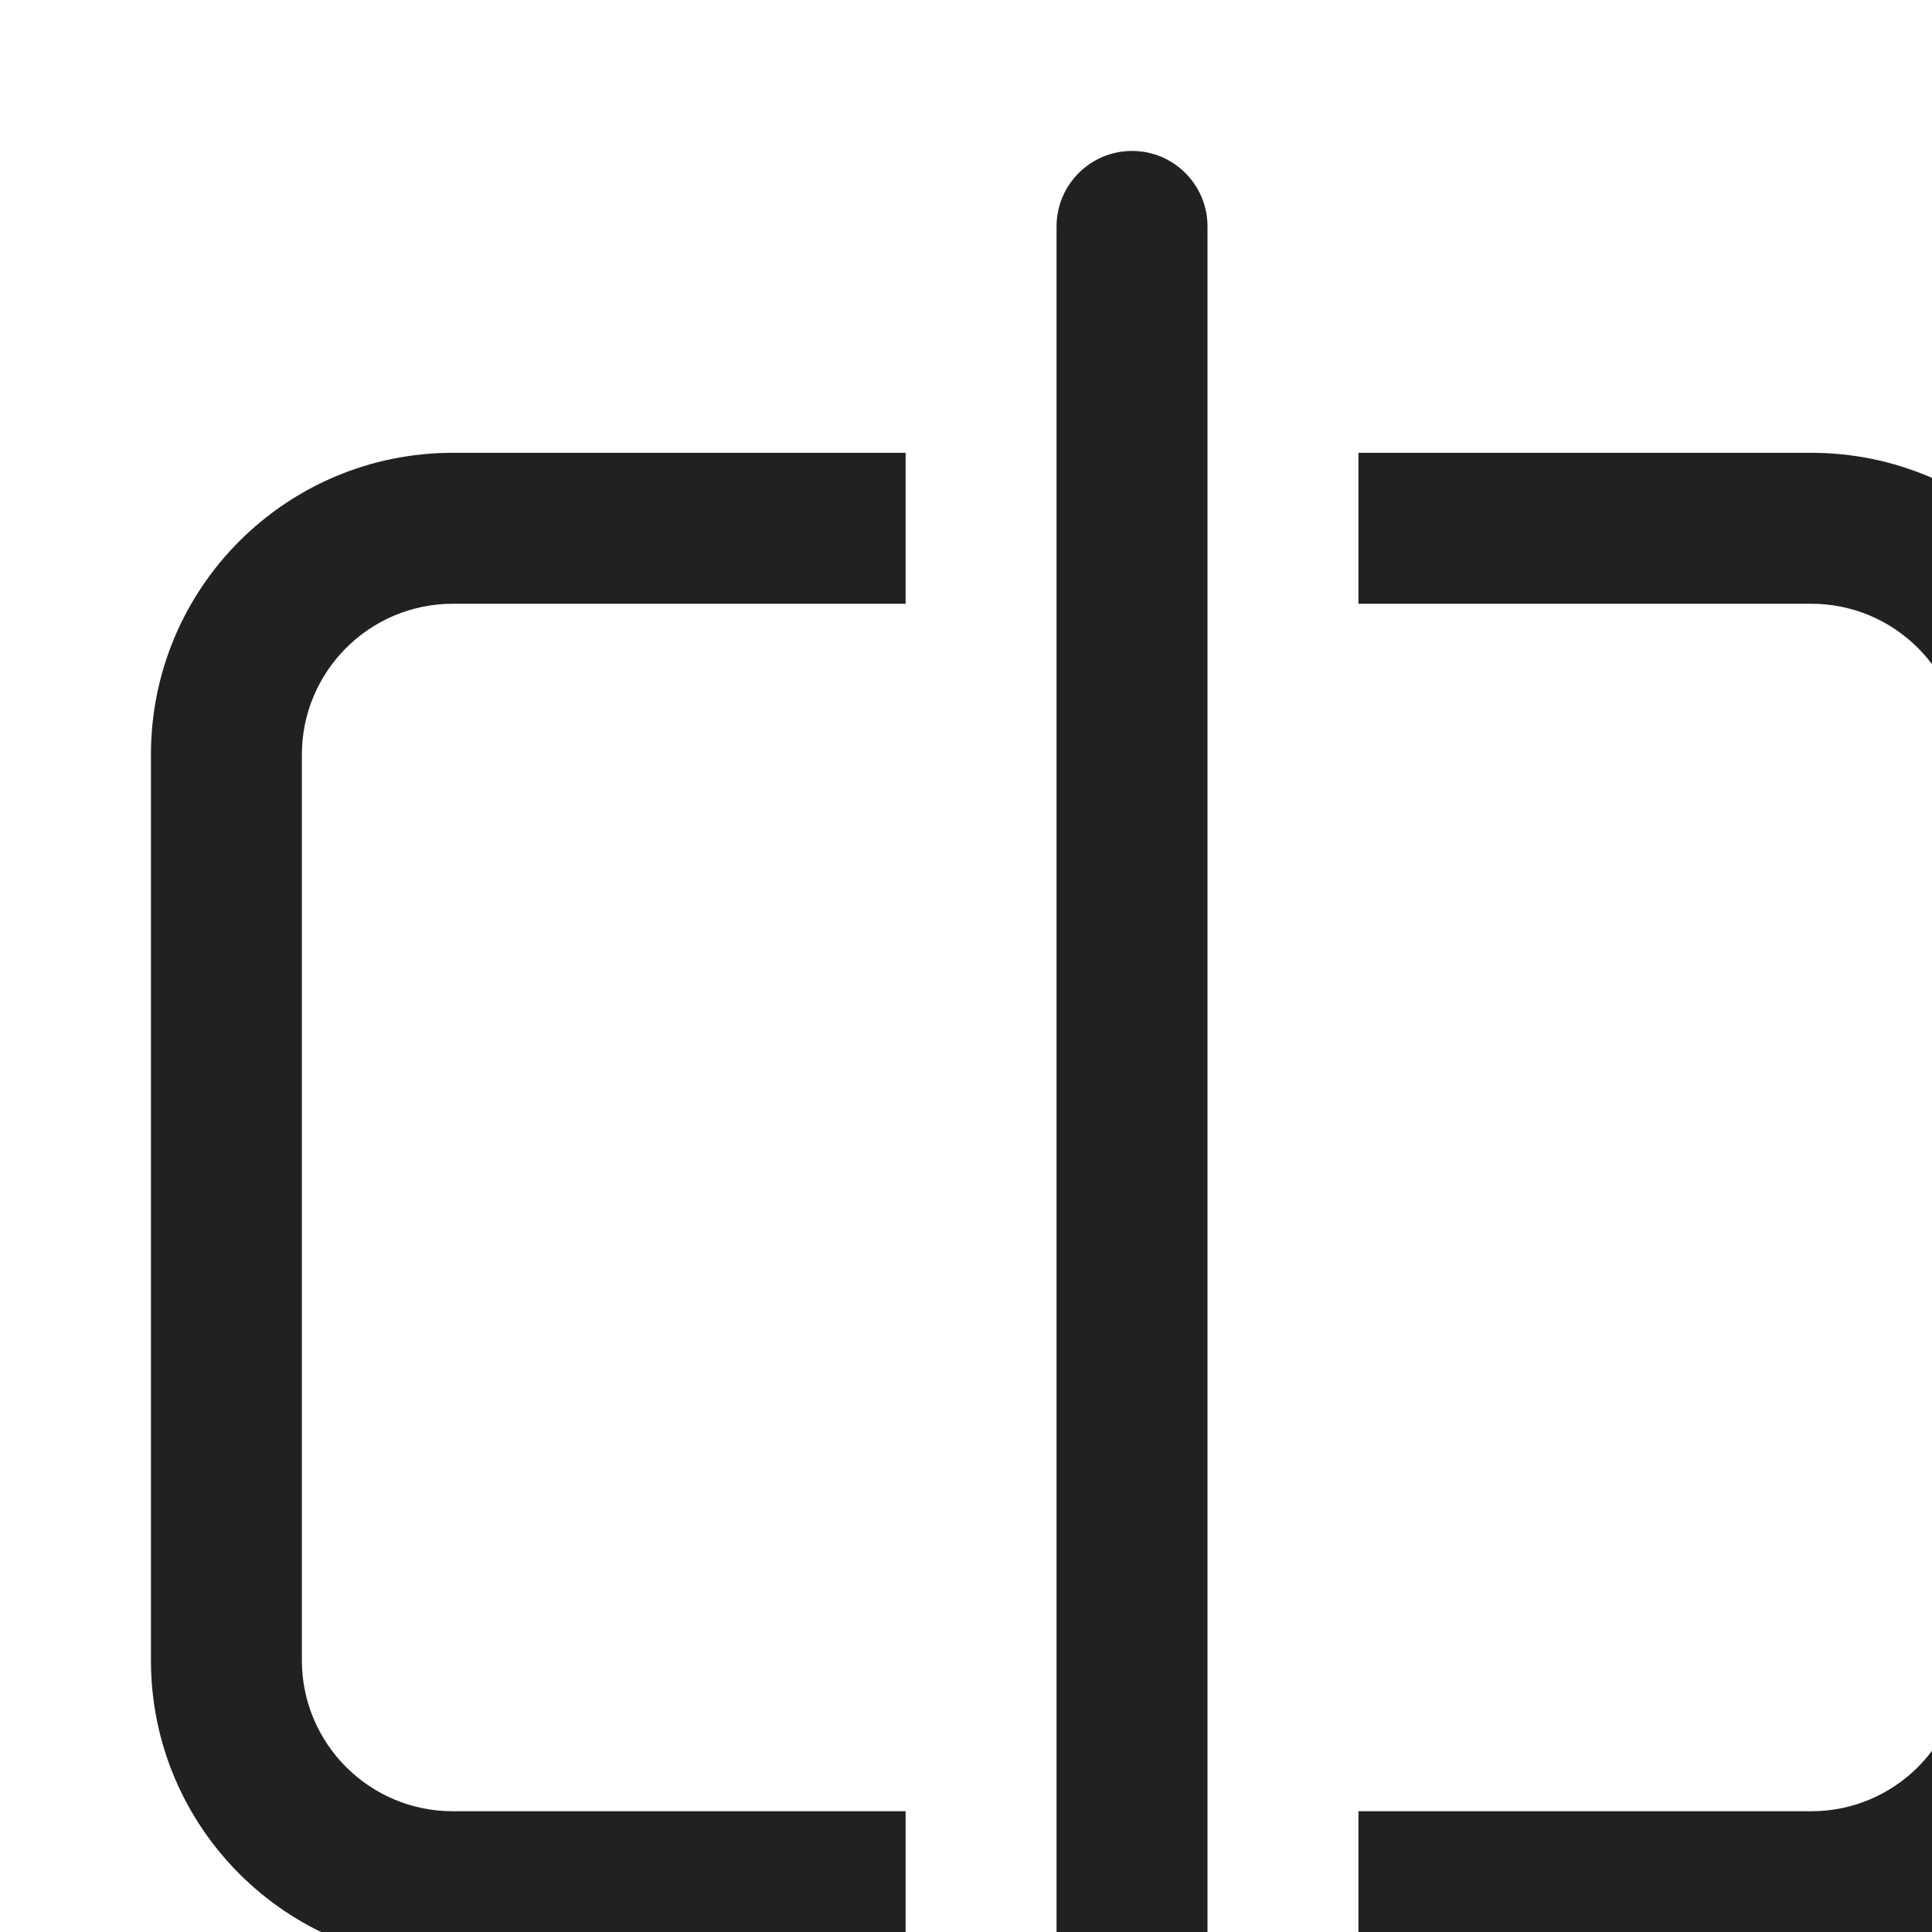
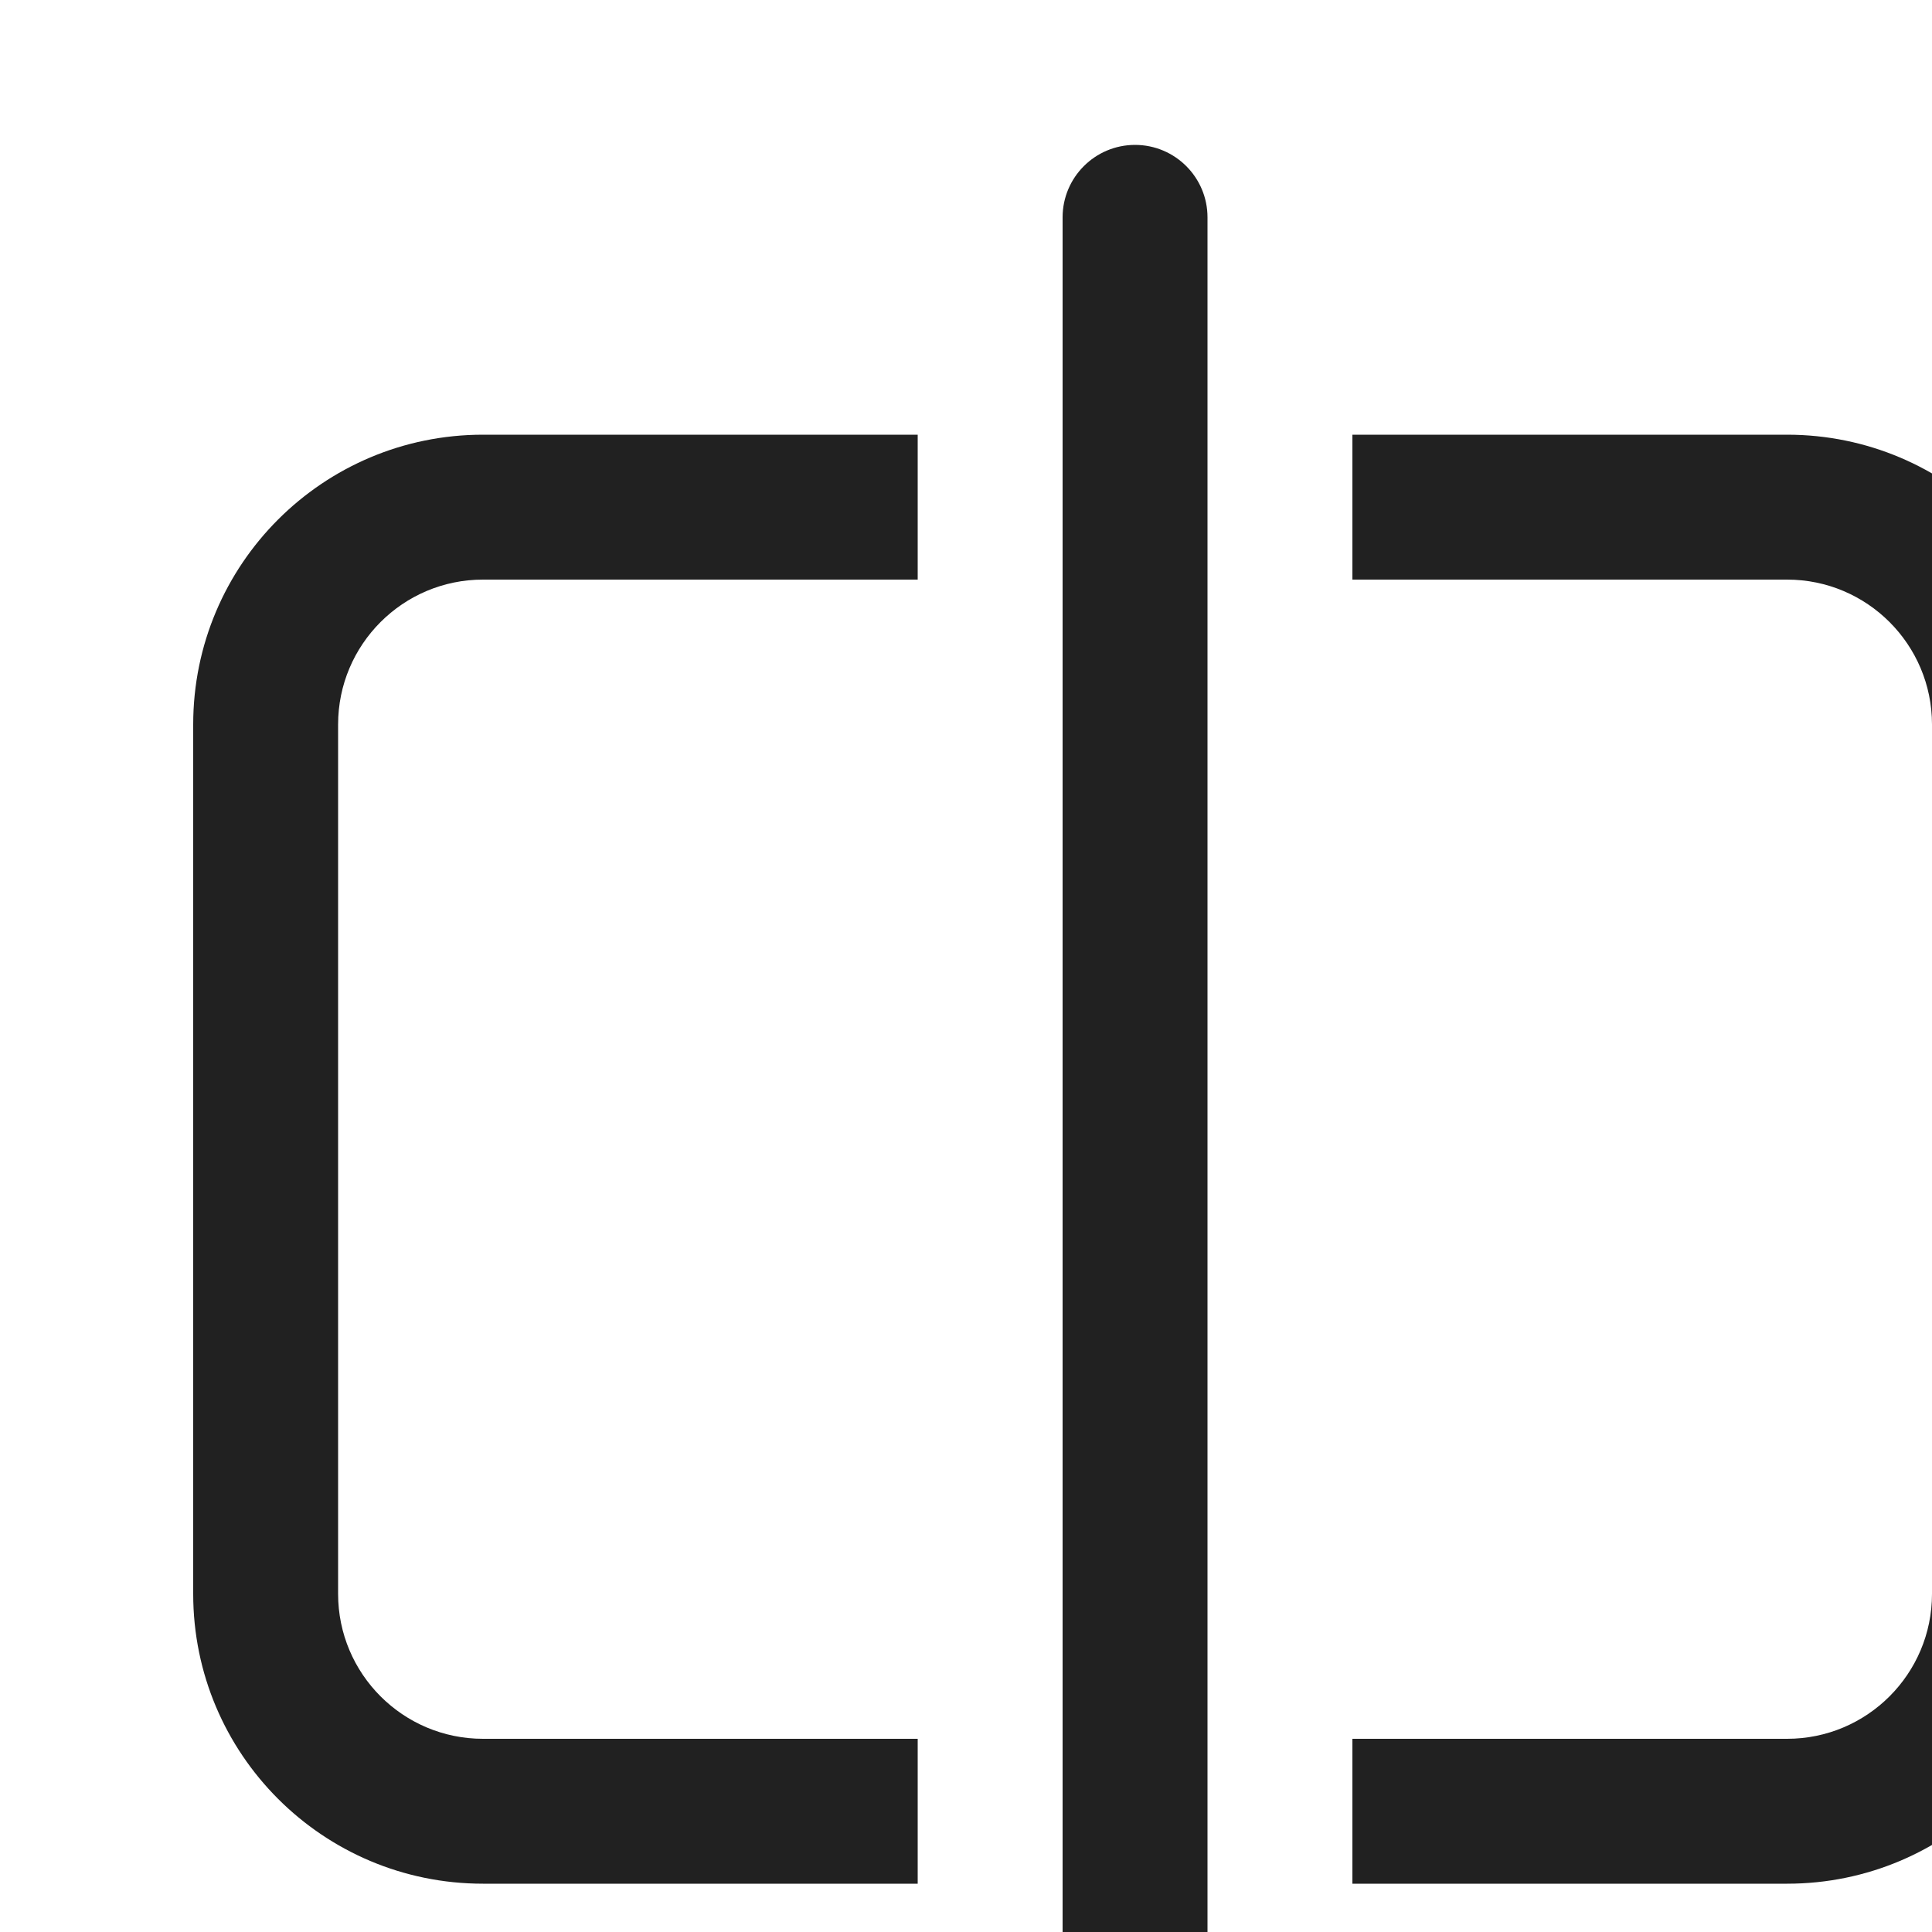
- <svg xmlns="http://www.w3.org/2000/svg" width="16" height="16" viewBox="0 0 16 16" fill="none" transform="scale(1.25)">
+ <svg xmlns="http://www.w3.org/2000/svg" width="16" height="16" viewBox="0 0 16 16" fill="none" transform="translate(0.4 0) scale(1.2)">
  <path d="M8 1.5C8 1.224 7.776 1 7.5 1C7.224 1 7 1.224 7 1.5V14.5C7 14.776 7.224 15 7.5 15C7.776 15 8 14.776 8 14.5V1.5ZM6 13V12H3C2.448 12 2 11.552 2 11V5C2 4.448 2.448 4 3 4H6V3H3C1.895 3 1 3.895 1 5V11C1 12.105 1.895 13 3 13H6ZM12 13H9V12H12C12.552 12 13 11.552 13 11V5C13 4.448 12.552 4 12 4H9V3H12C13.105 3 14 3.895 14 5V11C14 12.105 13.105 13 12 13Z" fill="#212121" />
</svg>
